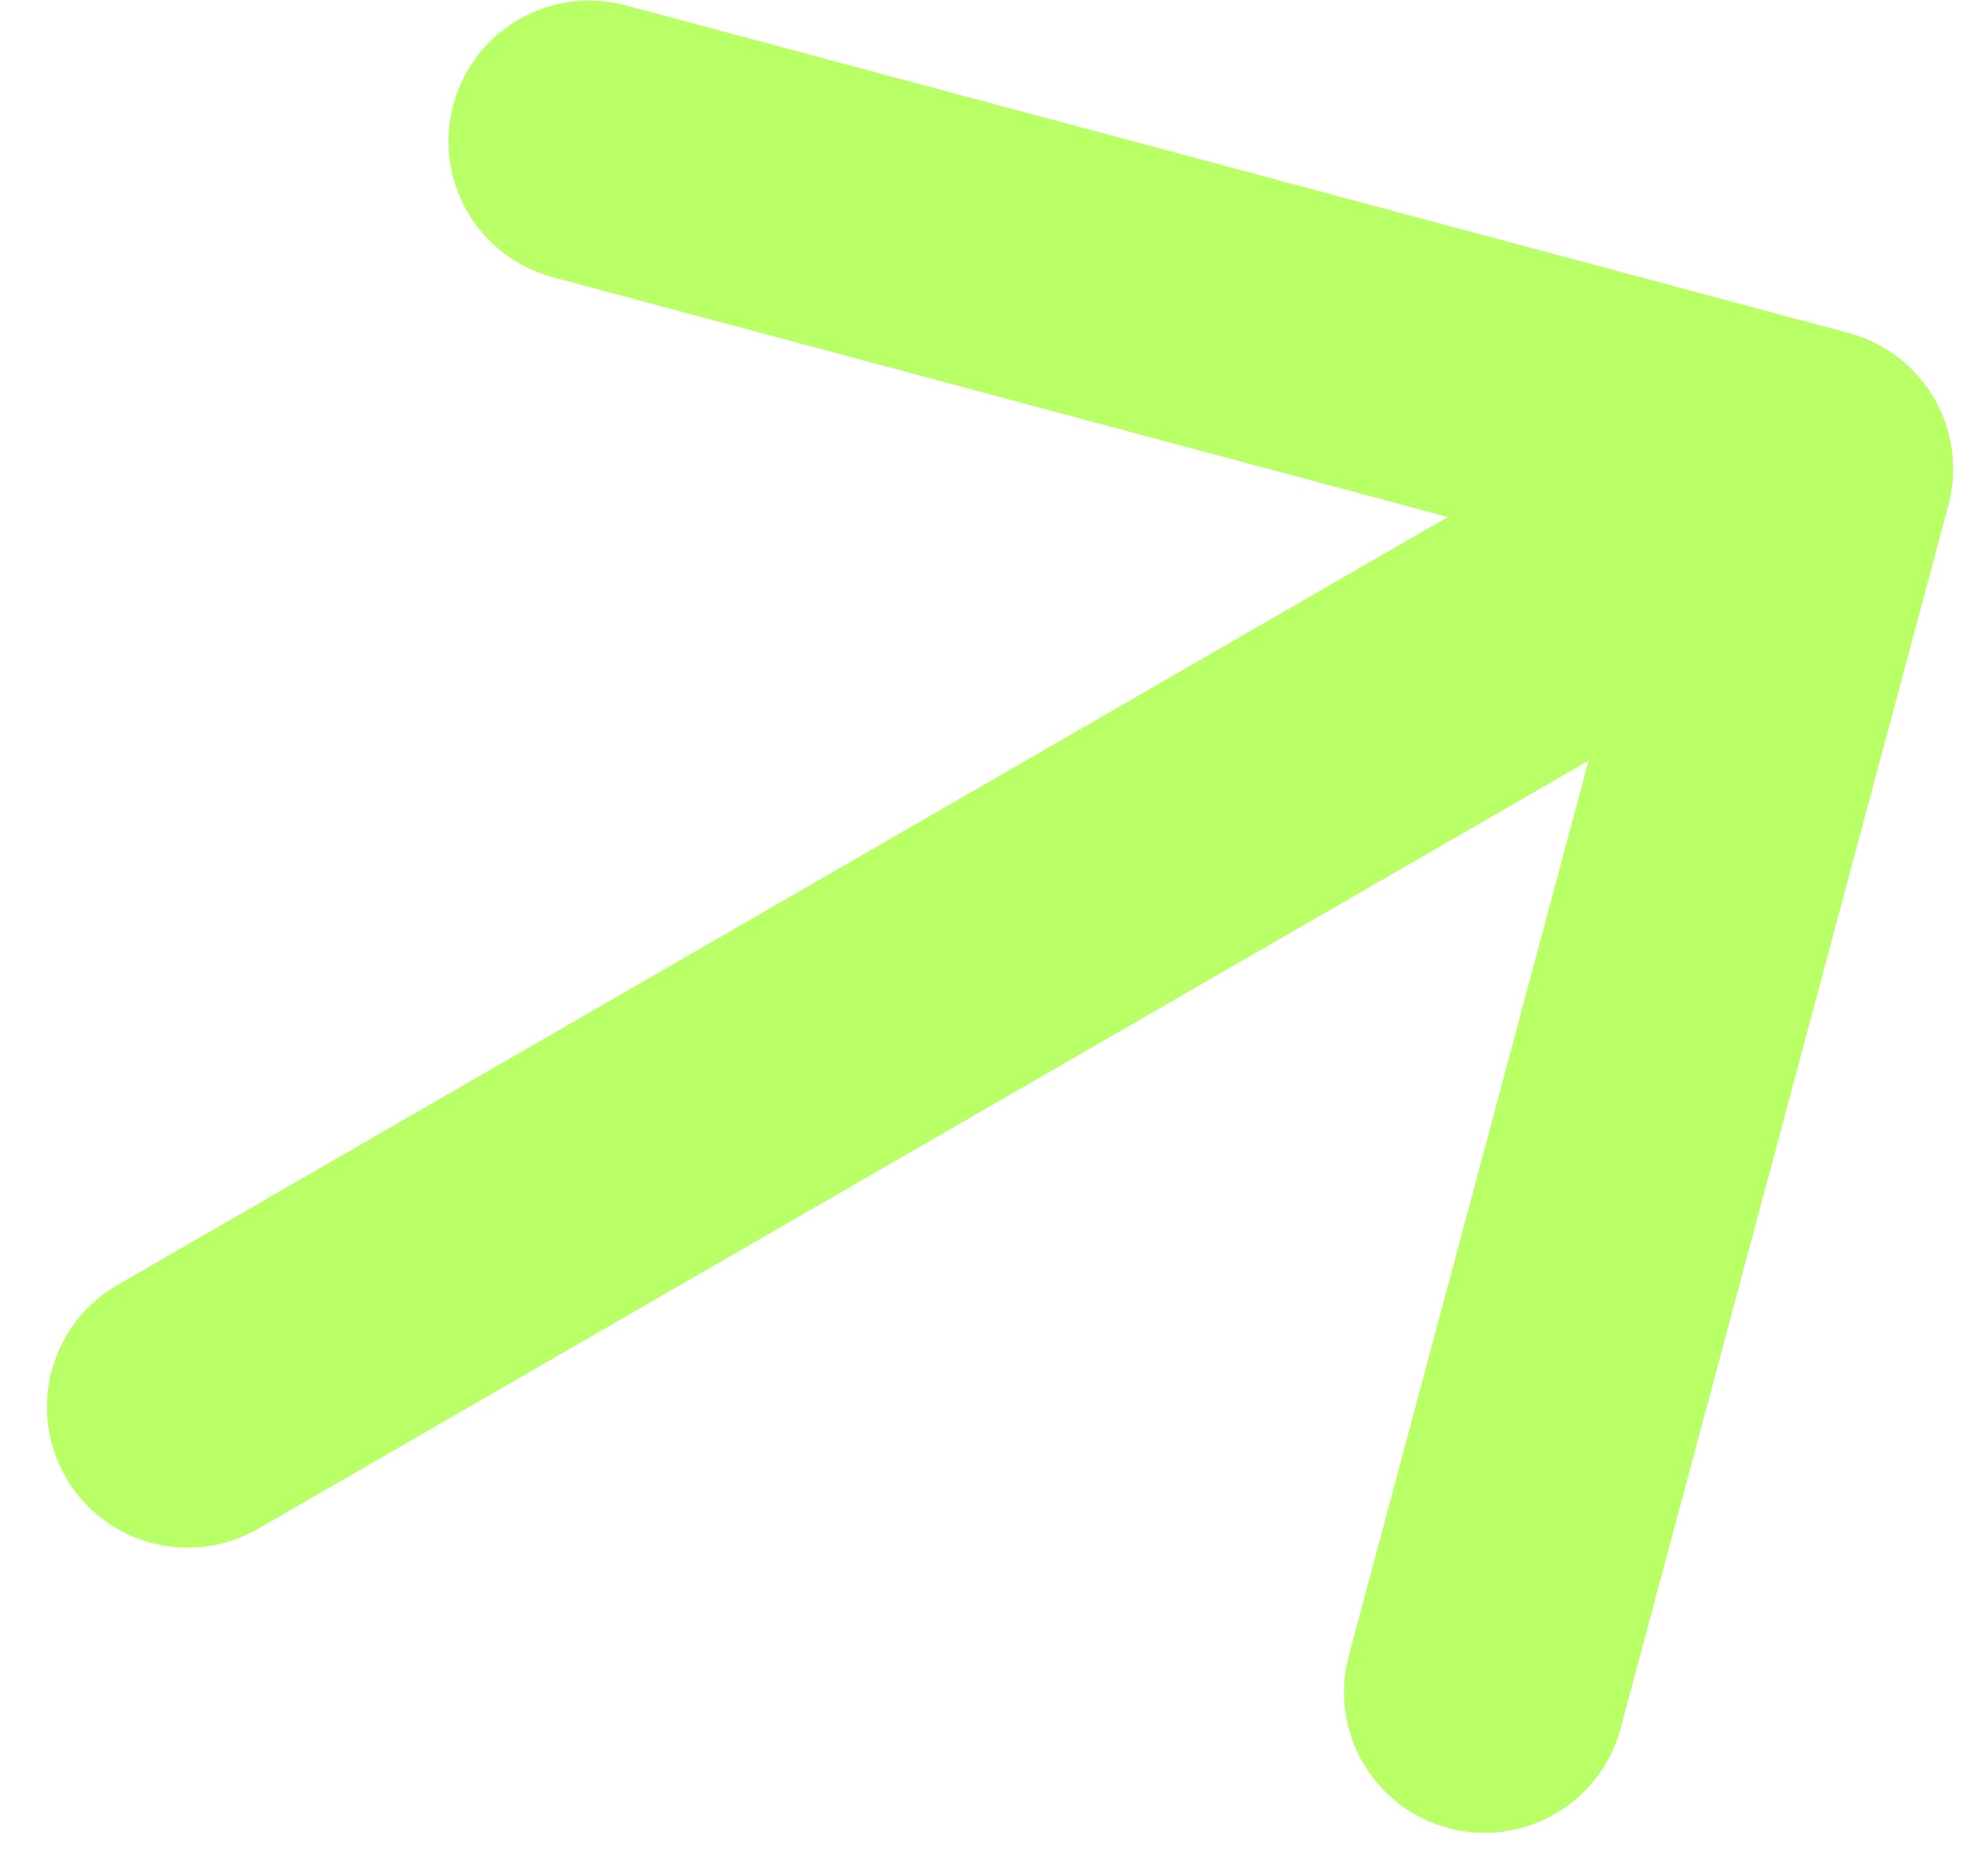
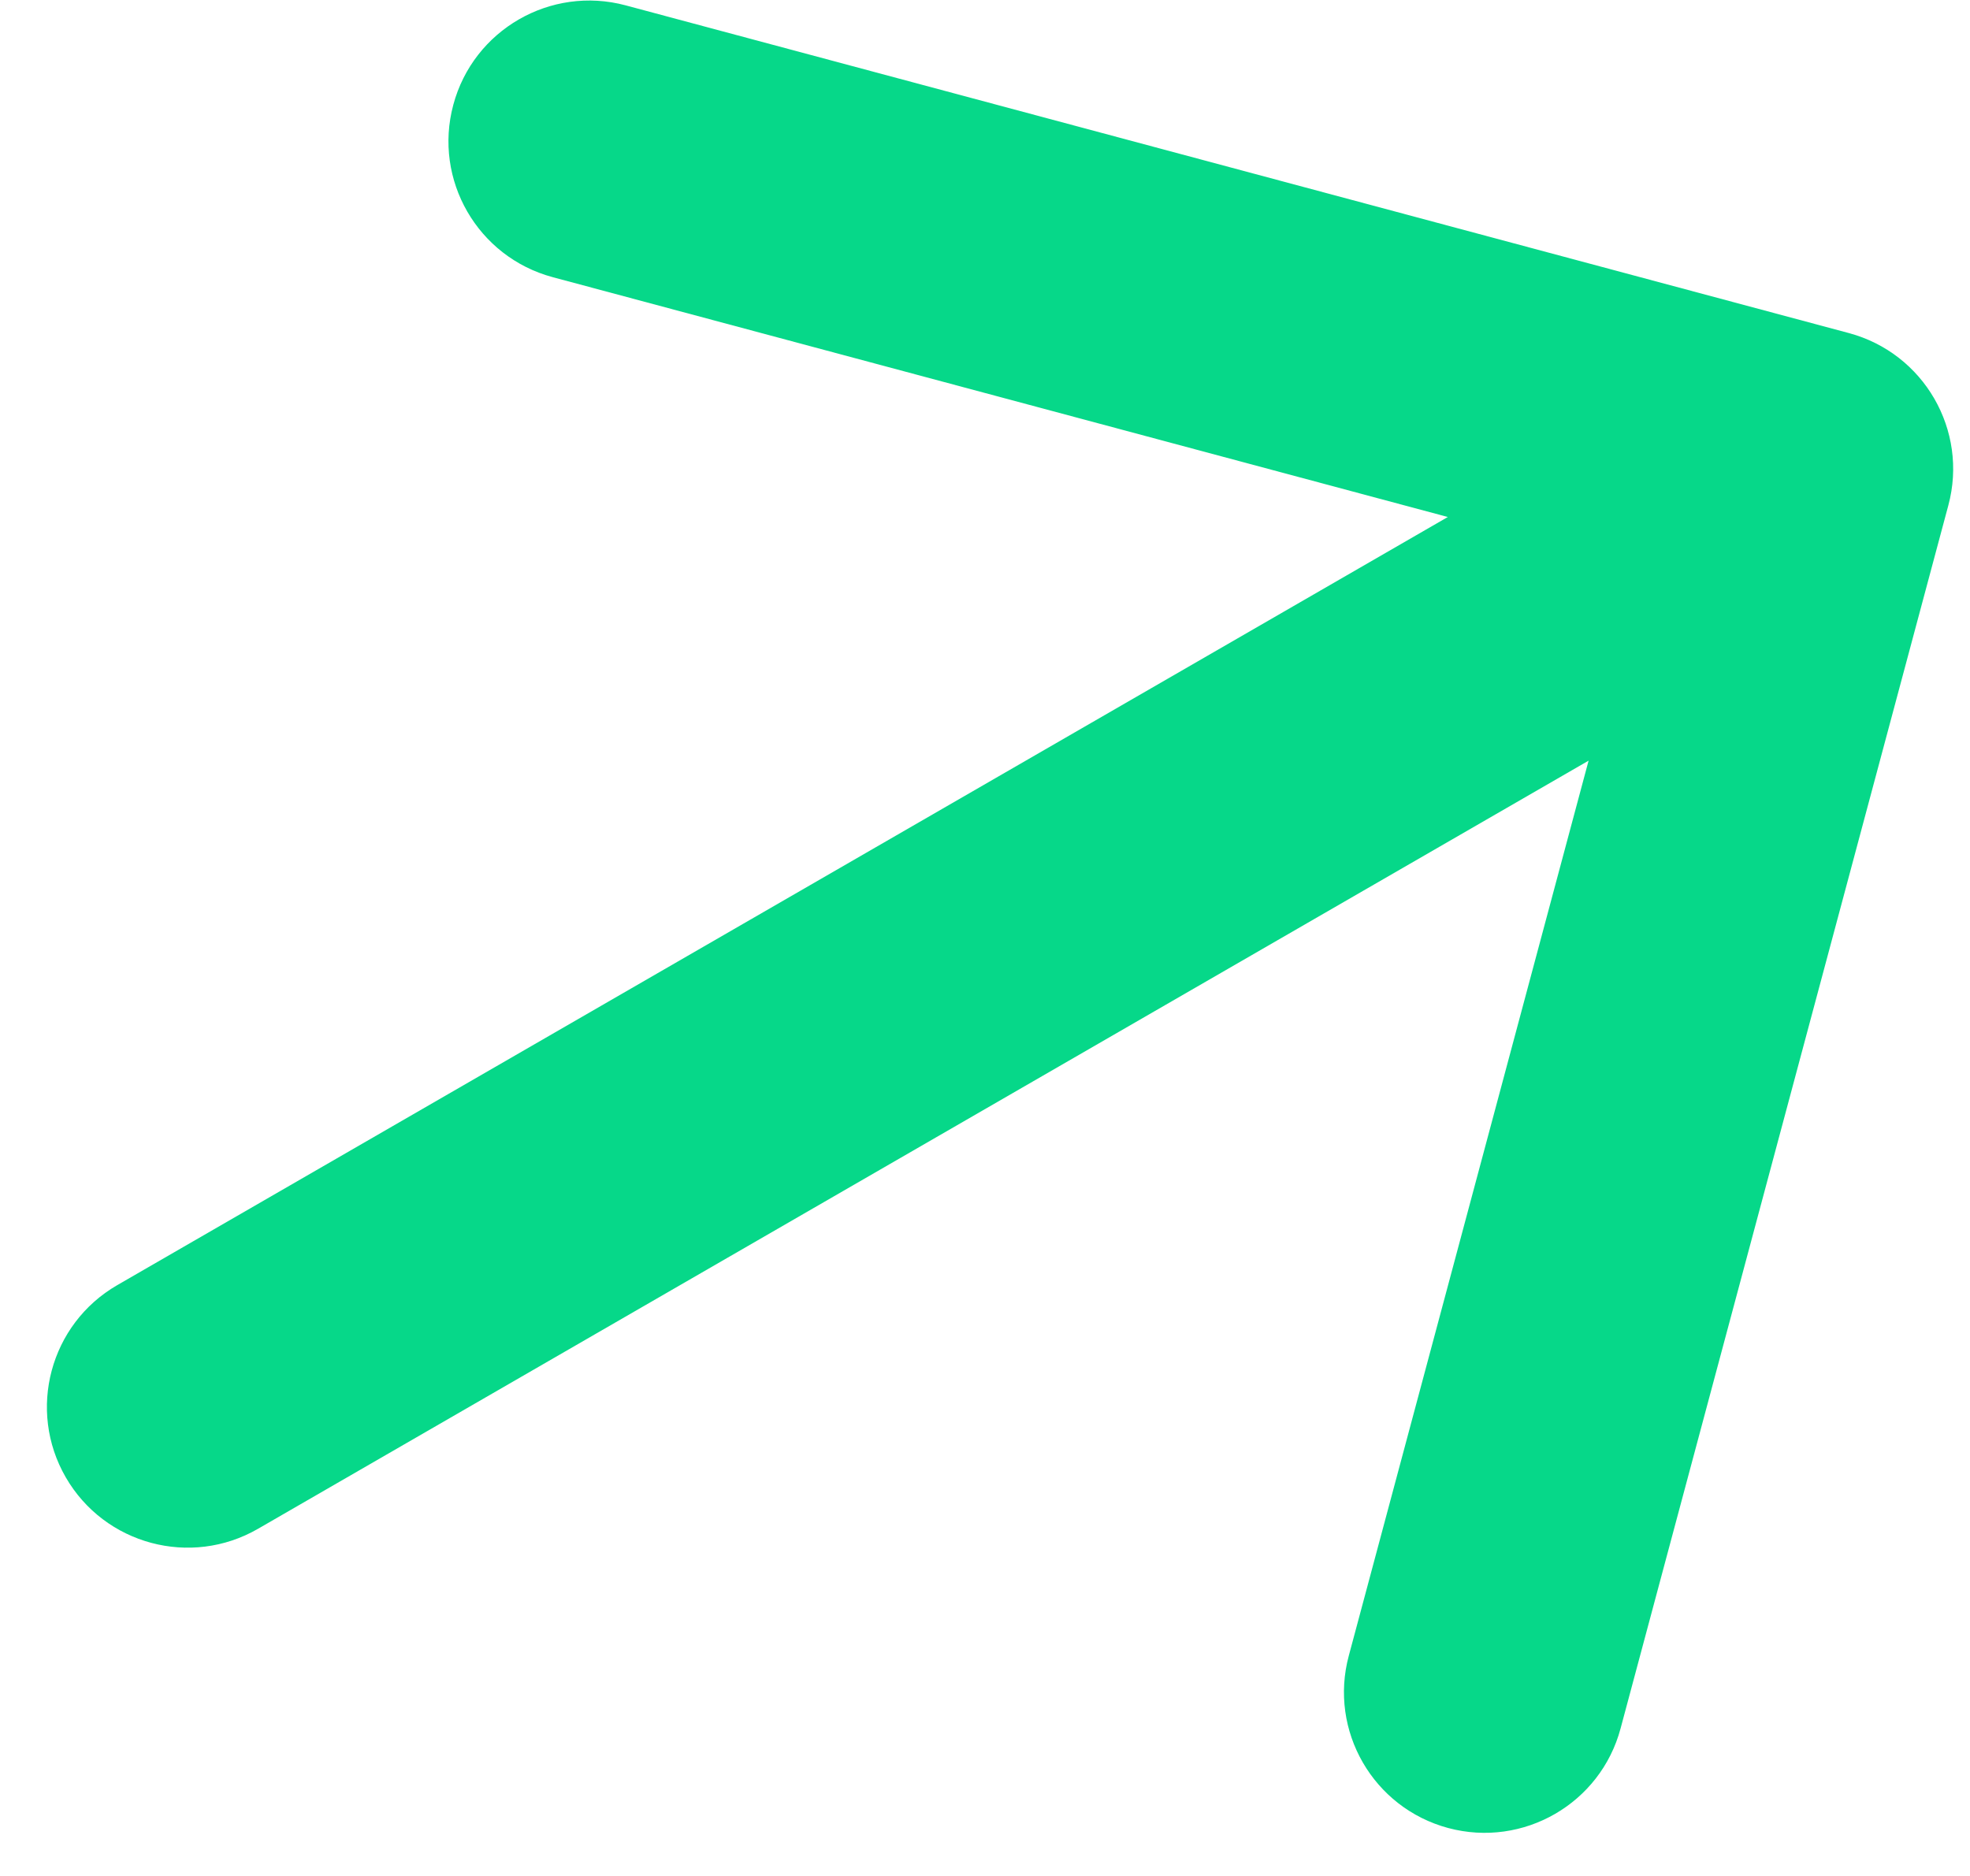
<svg xmlns="http://www.w3.org/2000/svg" width="21" height="20" viewBox="0 0 21 20" fill="none">
-   <path d="M1.25 13.701C0.533 14.115 0.287 15.033 0.701 15.75C1.115 16.467 2.033 16.713 2.75 16.299L1.25 13.701ZM20.769 5.388C20.984 4.588 20.509 3.766 19.709 3.551L6.669 0.057C5.869 -0.157 5.046 0.318 4.832 1.118C4.617 1.918 5.092 2.74 5.892 2.955L17.483 6.061L14.378 17.652C14.163 18.452 14.638 19.274 15.438 19.489C16.238 19.703 17.061 19.228 17.275 18.428L20.769 5.388ZM2.75 16.299L20.07 6.299L18.57 3.701L1.25 13.701L2.75 16.299Z" fill="#B9FF66" />
+   <path d="M1.25 13.701C0.533 14.115 0.287 15.033 0.701 15.75C1.115 16.467 2.033 16.713 2.75 16.299L1.25 13.701ZM20.769 5.388C20.984 4.588 20.509 3.766 19.709 3.551L6.669 0.057C5.869 -0.157 5.046 0.318 4.832 1.118C4.617 1.918 5.092 2.74 5.892 2.955L17.483 6.061L14.378 17.652C14.163 18.452 14.638 19.274 15.438 19.489C16.238 19.703 17.061 19.228 17.275 18.428L20.769 5.388ZM2.75 16.299L20.07 6.299L18.57 3.701L1.25 13.701L2.75 16.299Z" fill="#06D889" />
</svg>
